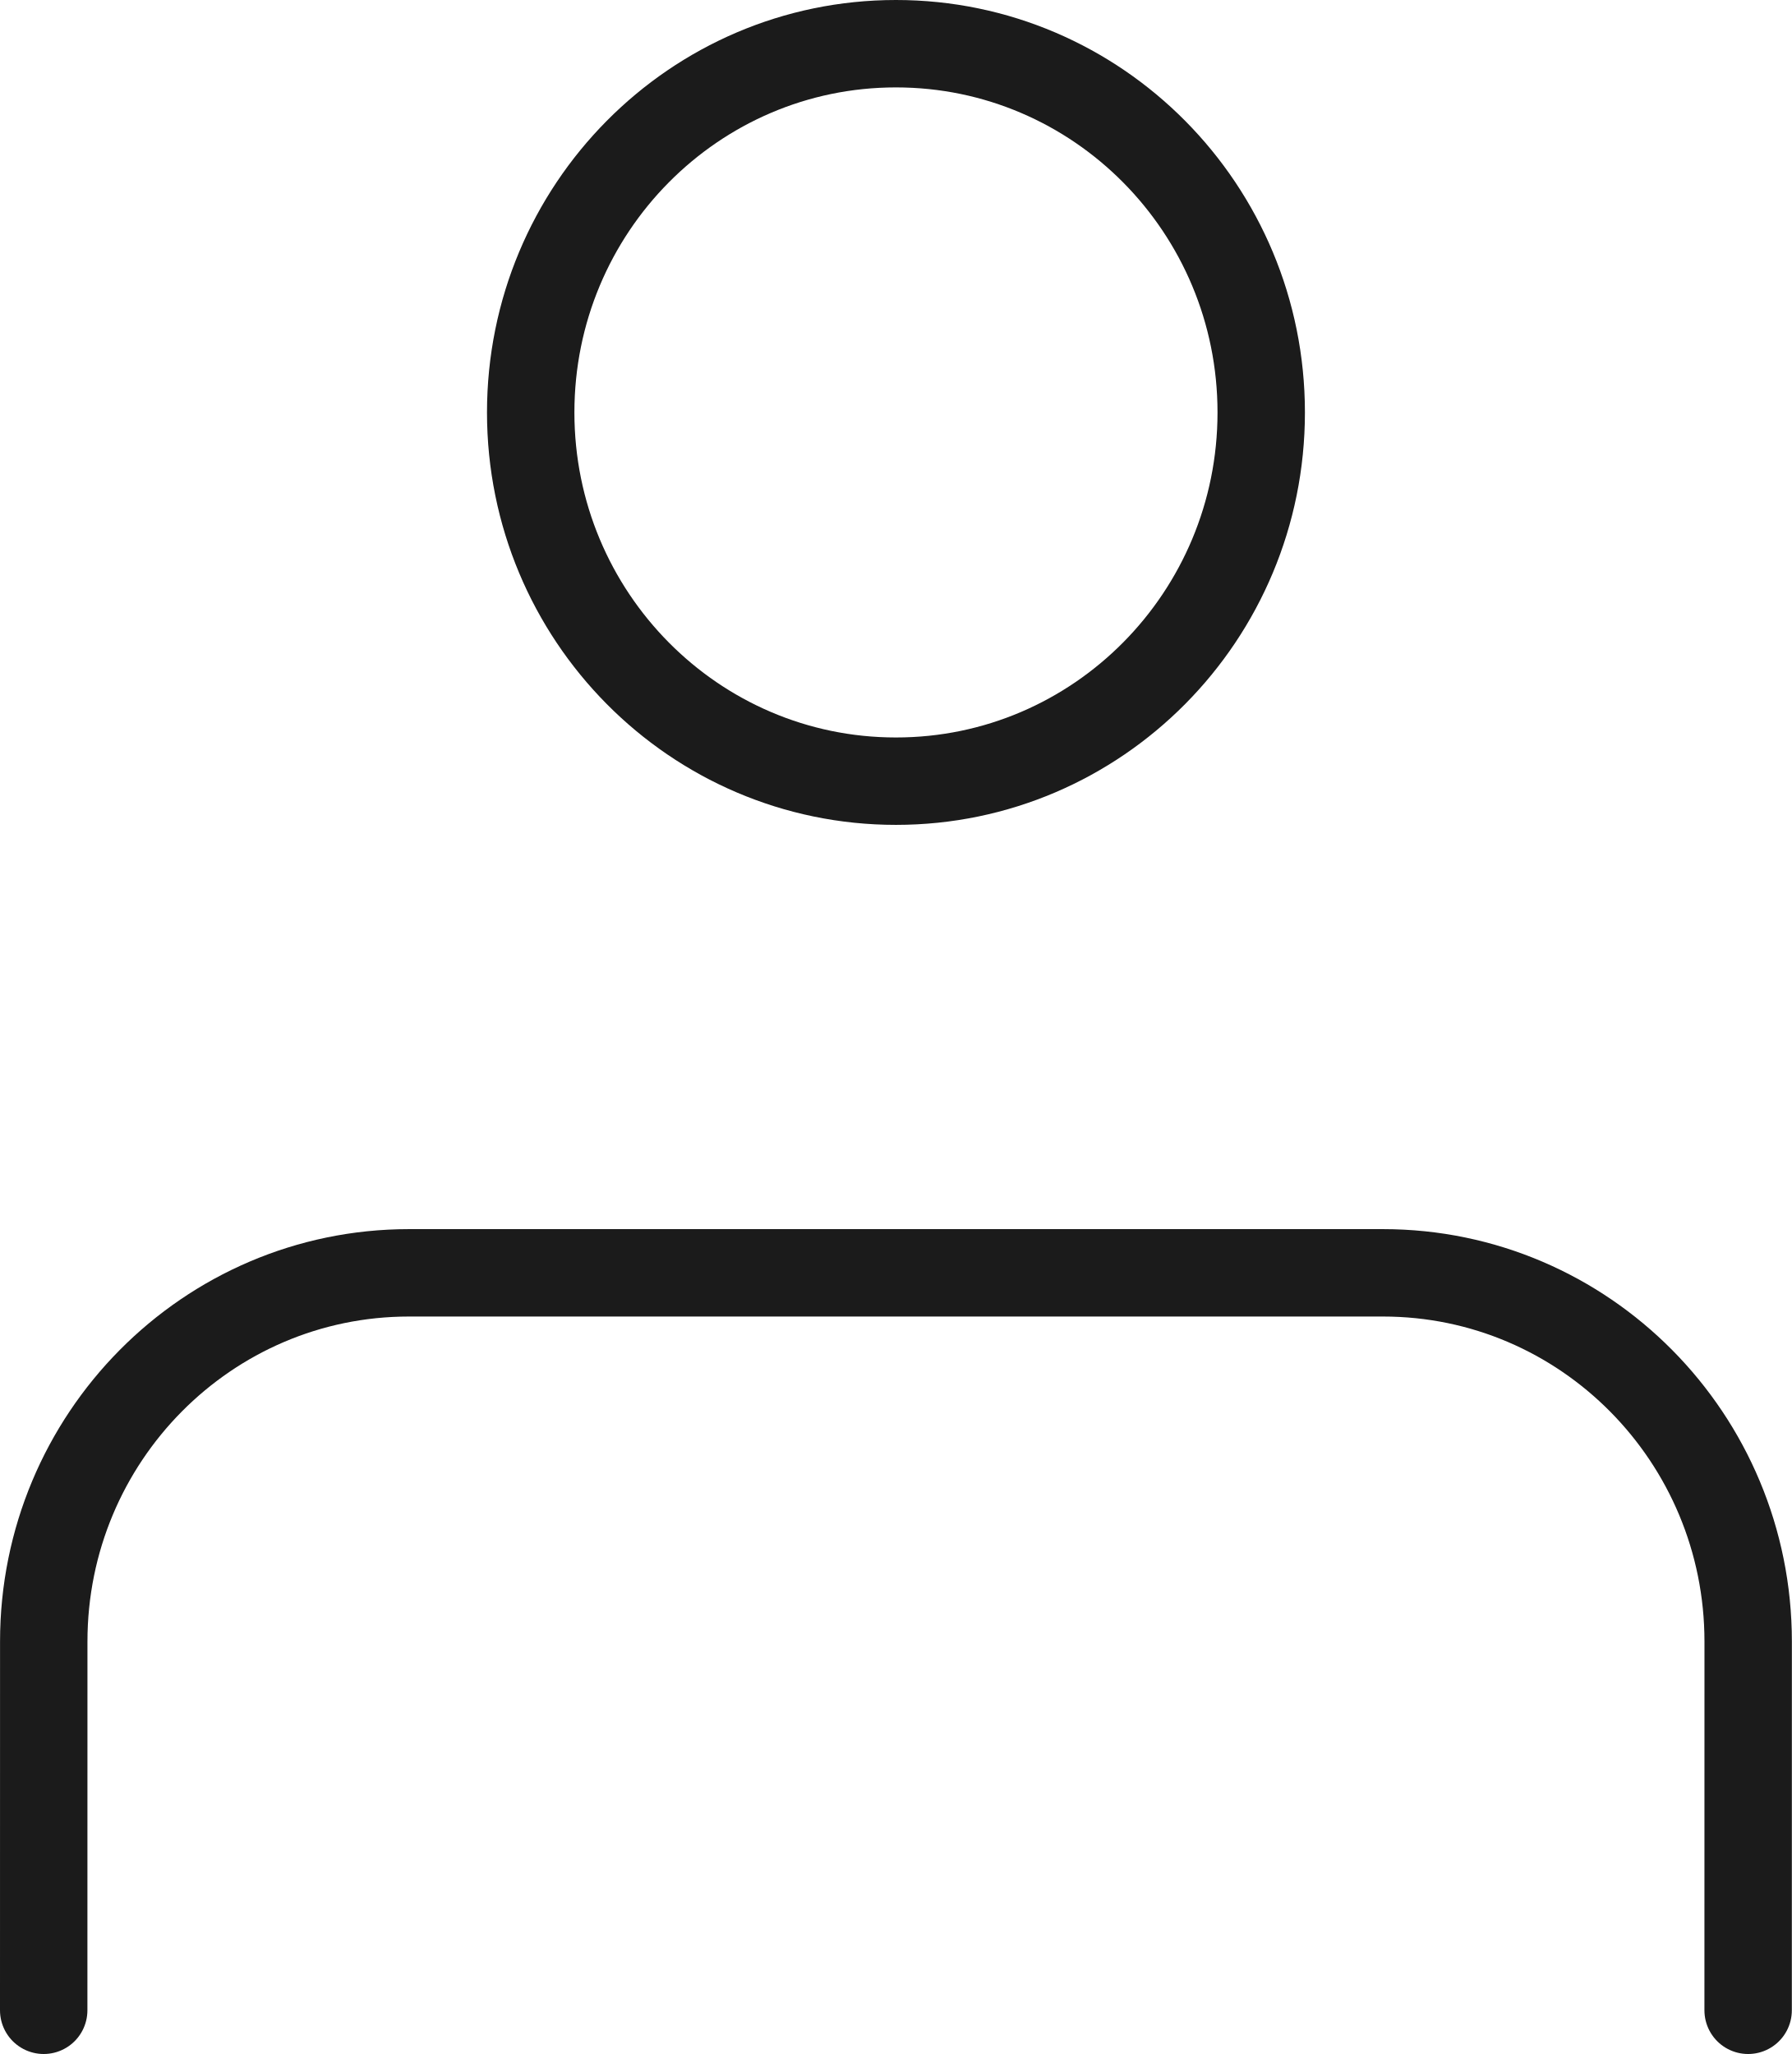
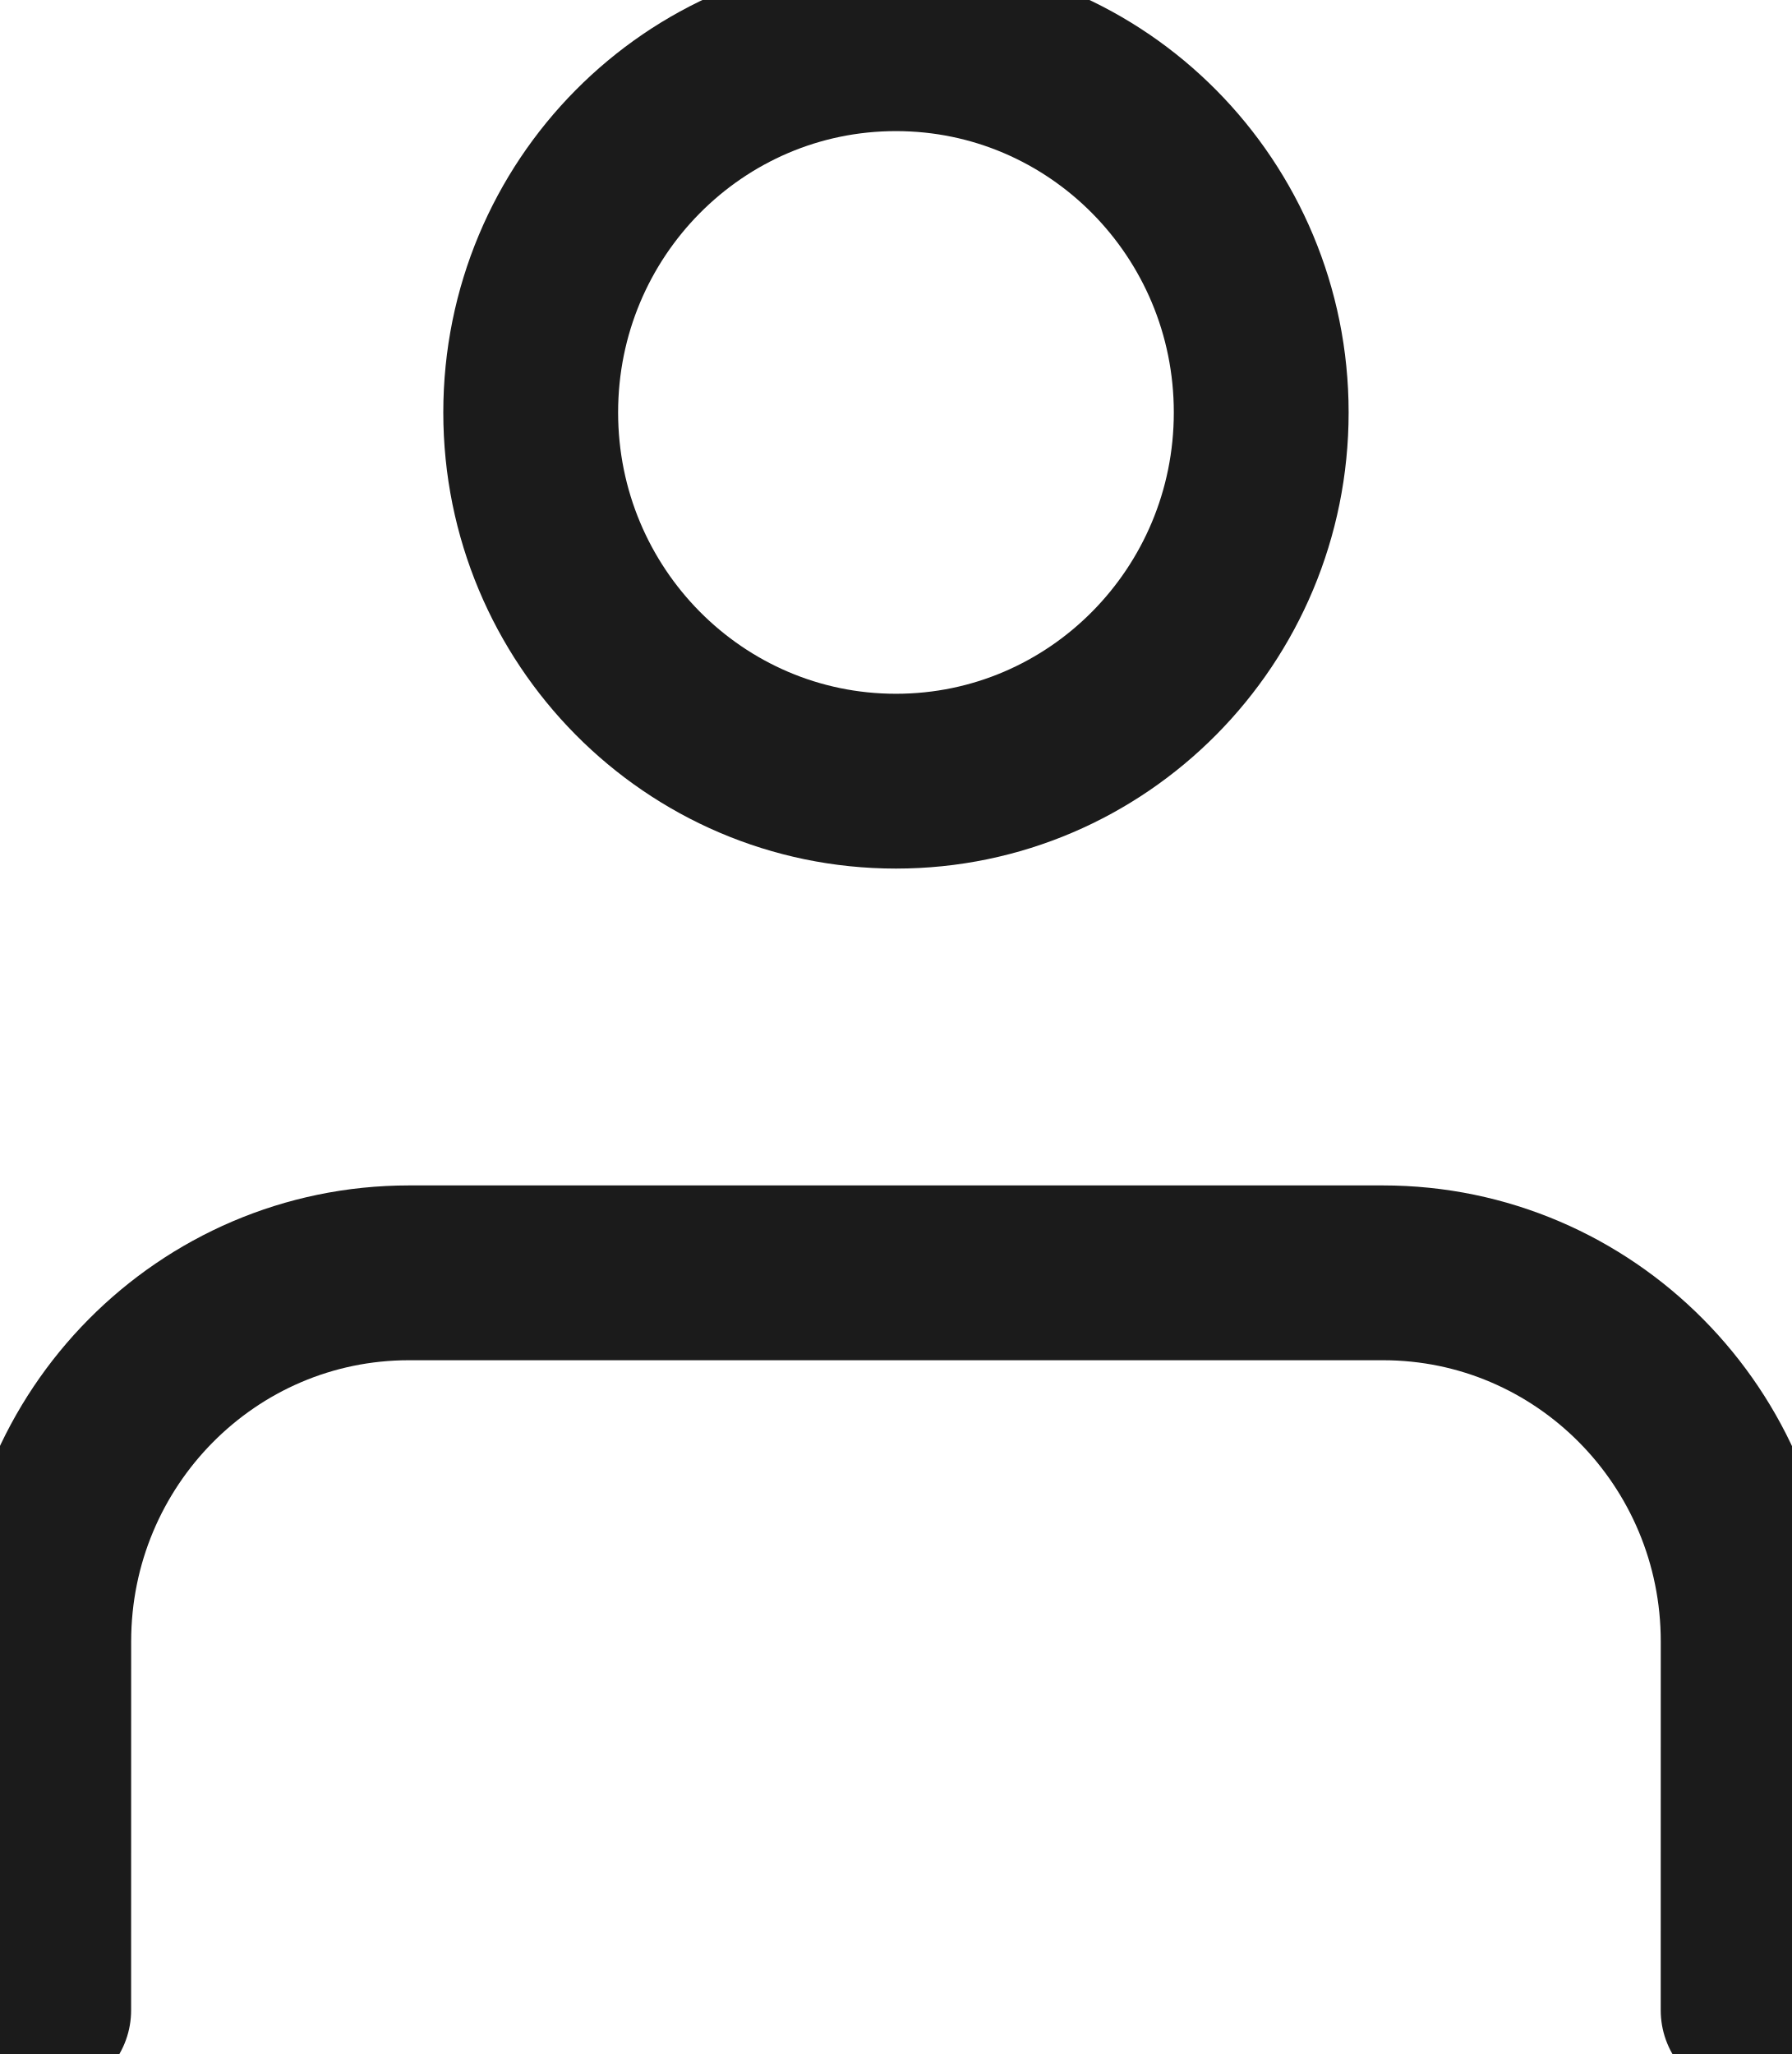
<svg xmlns="http://www.w3.org/2000/svg" width="41" height="47" viewBox="0 0 41 47" fill="none">
-   <path d="M39.999 46L40 37.563C40 32.903 36.259 29.125 31.643 29.125H9.358C4.743 29.125 1.001 32.902 1.001 37.562L1 46M28.858 9.438C28.858 14.097 25.116 17.875 20.5 17.875C15.885 17.875 12.143 14.097 12.143 9.438C12.143 4.778 15.885 1 20.5 1C25.116 1 28.858 4.778 28.858 9.438Z" stroke="#1B1B1B" stroke-width="2" stroke-linecap="round" stroke-linejoin="round" />
+   <path d="M39.999 46L40 37.563C40 32.903 36.259 29.125 31.643 29.125H9.358C4.743 29.125 1.001 32.902 1.001 37.562L1 46M28.858 9.438C28.858 14.097 25.116 17.875 20.5 17.875C15.885 17.875 12.143 14.097 12.143 9.438C12.143 4.778 15.885 1 20.5 1C25.116 1 28.858 4.778 28.858 9.438Z" stroke="#1B1B1B" stroke-width="4" stroke-linecap="round" stroke-linejoin="round" />
</svg>
